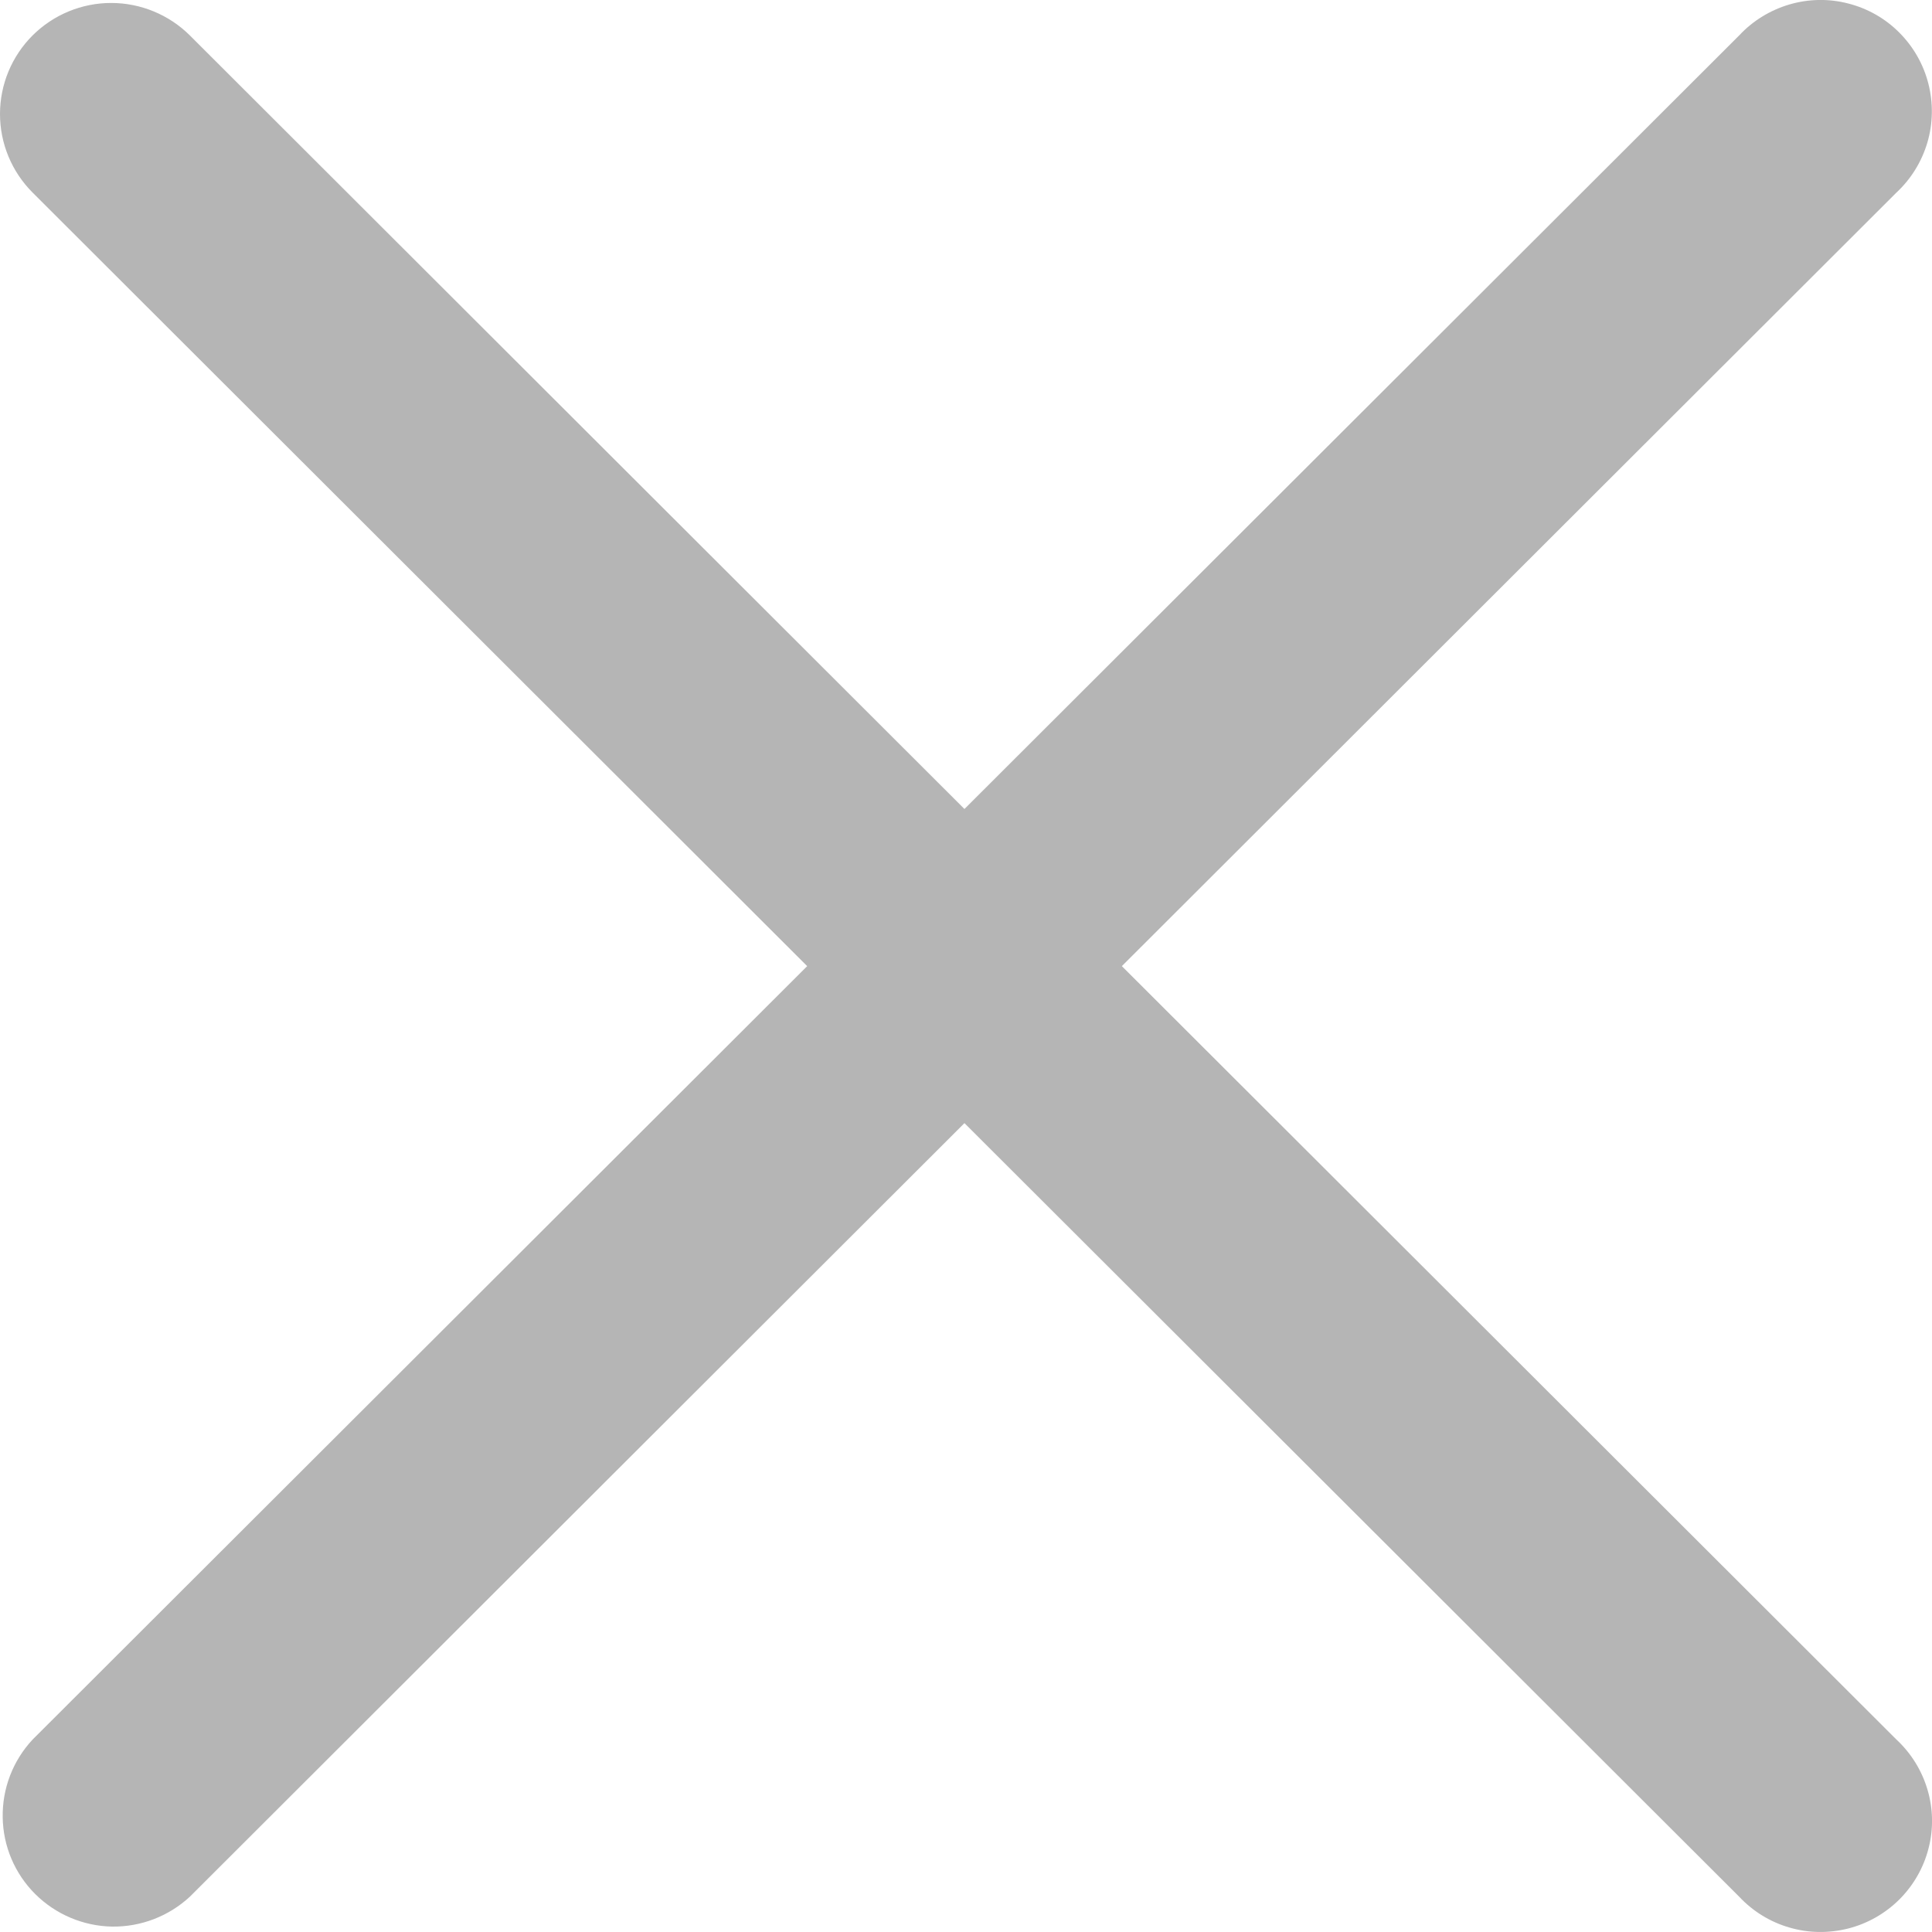
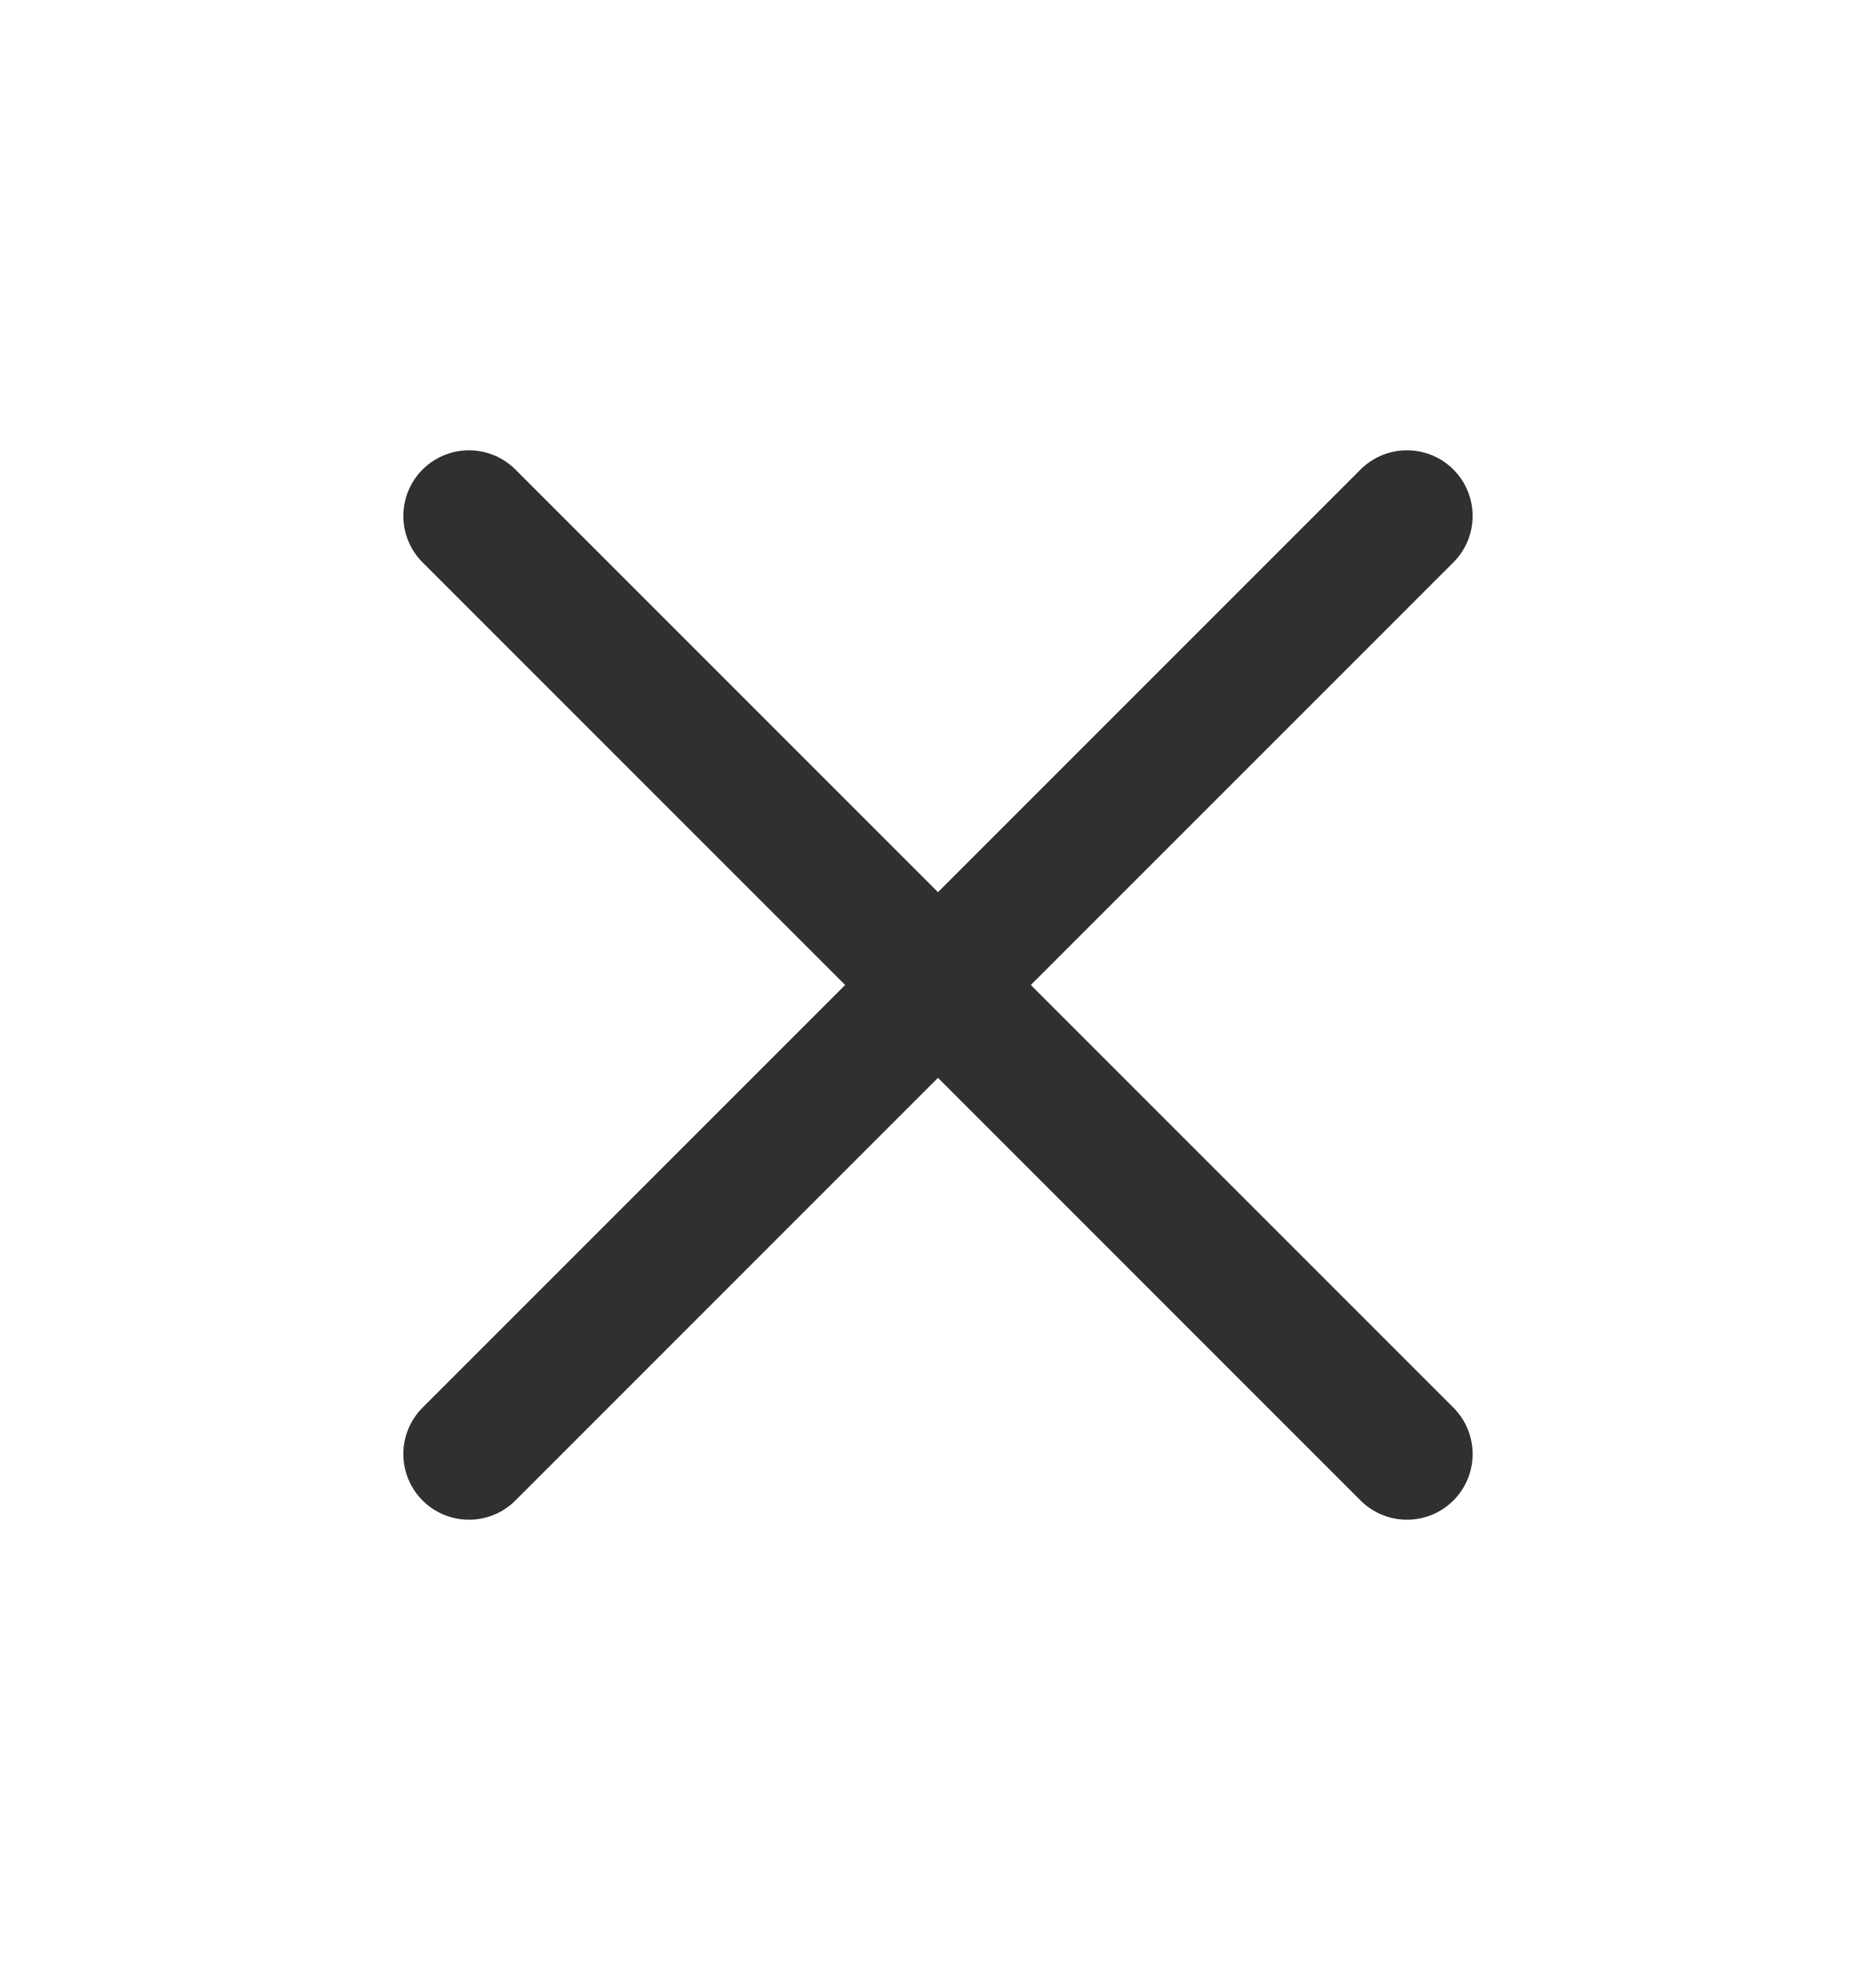
- <svg xmlns="http://www.w3.org/2000/svg" width="15" height="15" viewBox="0 0 15 15" fill="none">
-   <path d="M0.253 0.275C0.415 0.114 0.634 0.023 0.863 0.023C1.092 0.023 1.312 0.114 1.474 0.275L7.488 6.281L13.503 0.275C13.608 0.162 13.743 0.079 13.892 0.035C14.041 -0.009 14.199 -0.012 14.349 0.027C14.499 0.065 14.637 0.143 14.746 0.253C14.856 0.363 14.934 0.5 14.972 0.65C15.01 0.8 15.008 0.958 14.964 1.107C14.92 1.255 14.838 1.389 14.724 1.495L8.71 7.501L14.724 13.506C14.838 13.612 14.921 13.746 14.965 13.895C15.009 14.043 15.012 14.201 14.973 14.351C14.935 14.501 14.856 14.638 14.746 14.748C14.636 14.857 14.499 14.935 14.349 14.973C14.198 15.011 14.041 15.009 13.892 14.965C13.743 14.922 13.609 14.839 13.503 14.726L7.488 8.72L1.474 14.726C1.31 14.878 1.094 14.961 0.87 14.958C0.646 14.954 0.432 14.863 0.273 14.705C0.115 14.547 0.024 14.334 0.021 14.11C0.017 13.886 0.1 13.67 0.253 13.506L6.267 7.501L0.253 1.495C0.091 1.333 0 1.114 0 0.885C0 0.656 0.091 0.437 0.253 0.275Z" fill="#B5B5B5" />
+ <svg xmlns="http://www.w3.org/2000/svg" width="20" height="21" viewBox="0 0 20 21" fill="none">
+   <path d="M5 15.5L15 5.5M5 5.5L15 15.5" stroke="#2E3032" stroke-width="1.4" stroke-linecap="round" stroke-linejoin="round" />
</svg>
